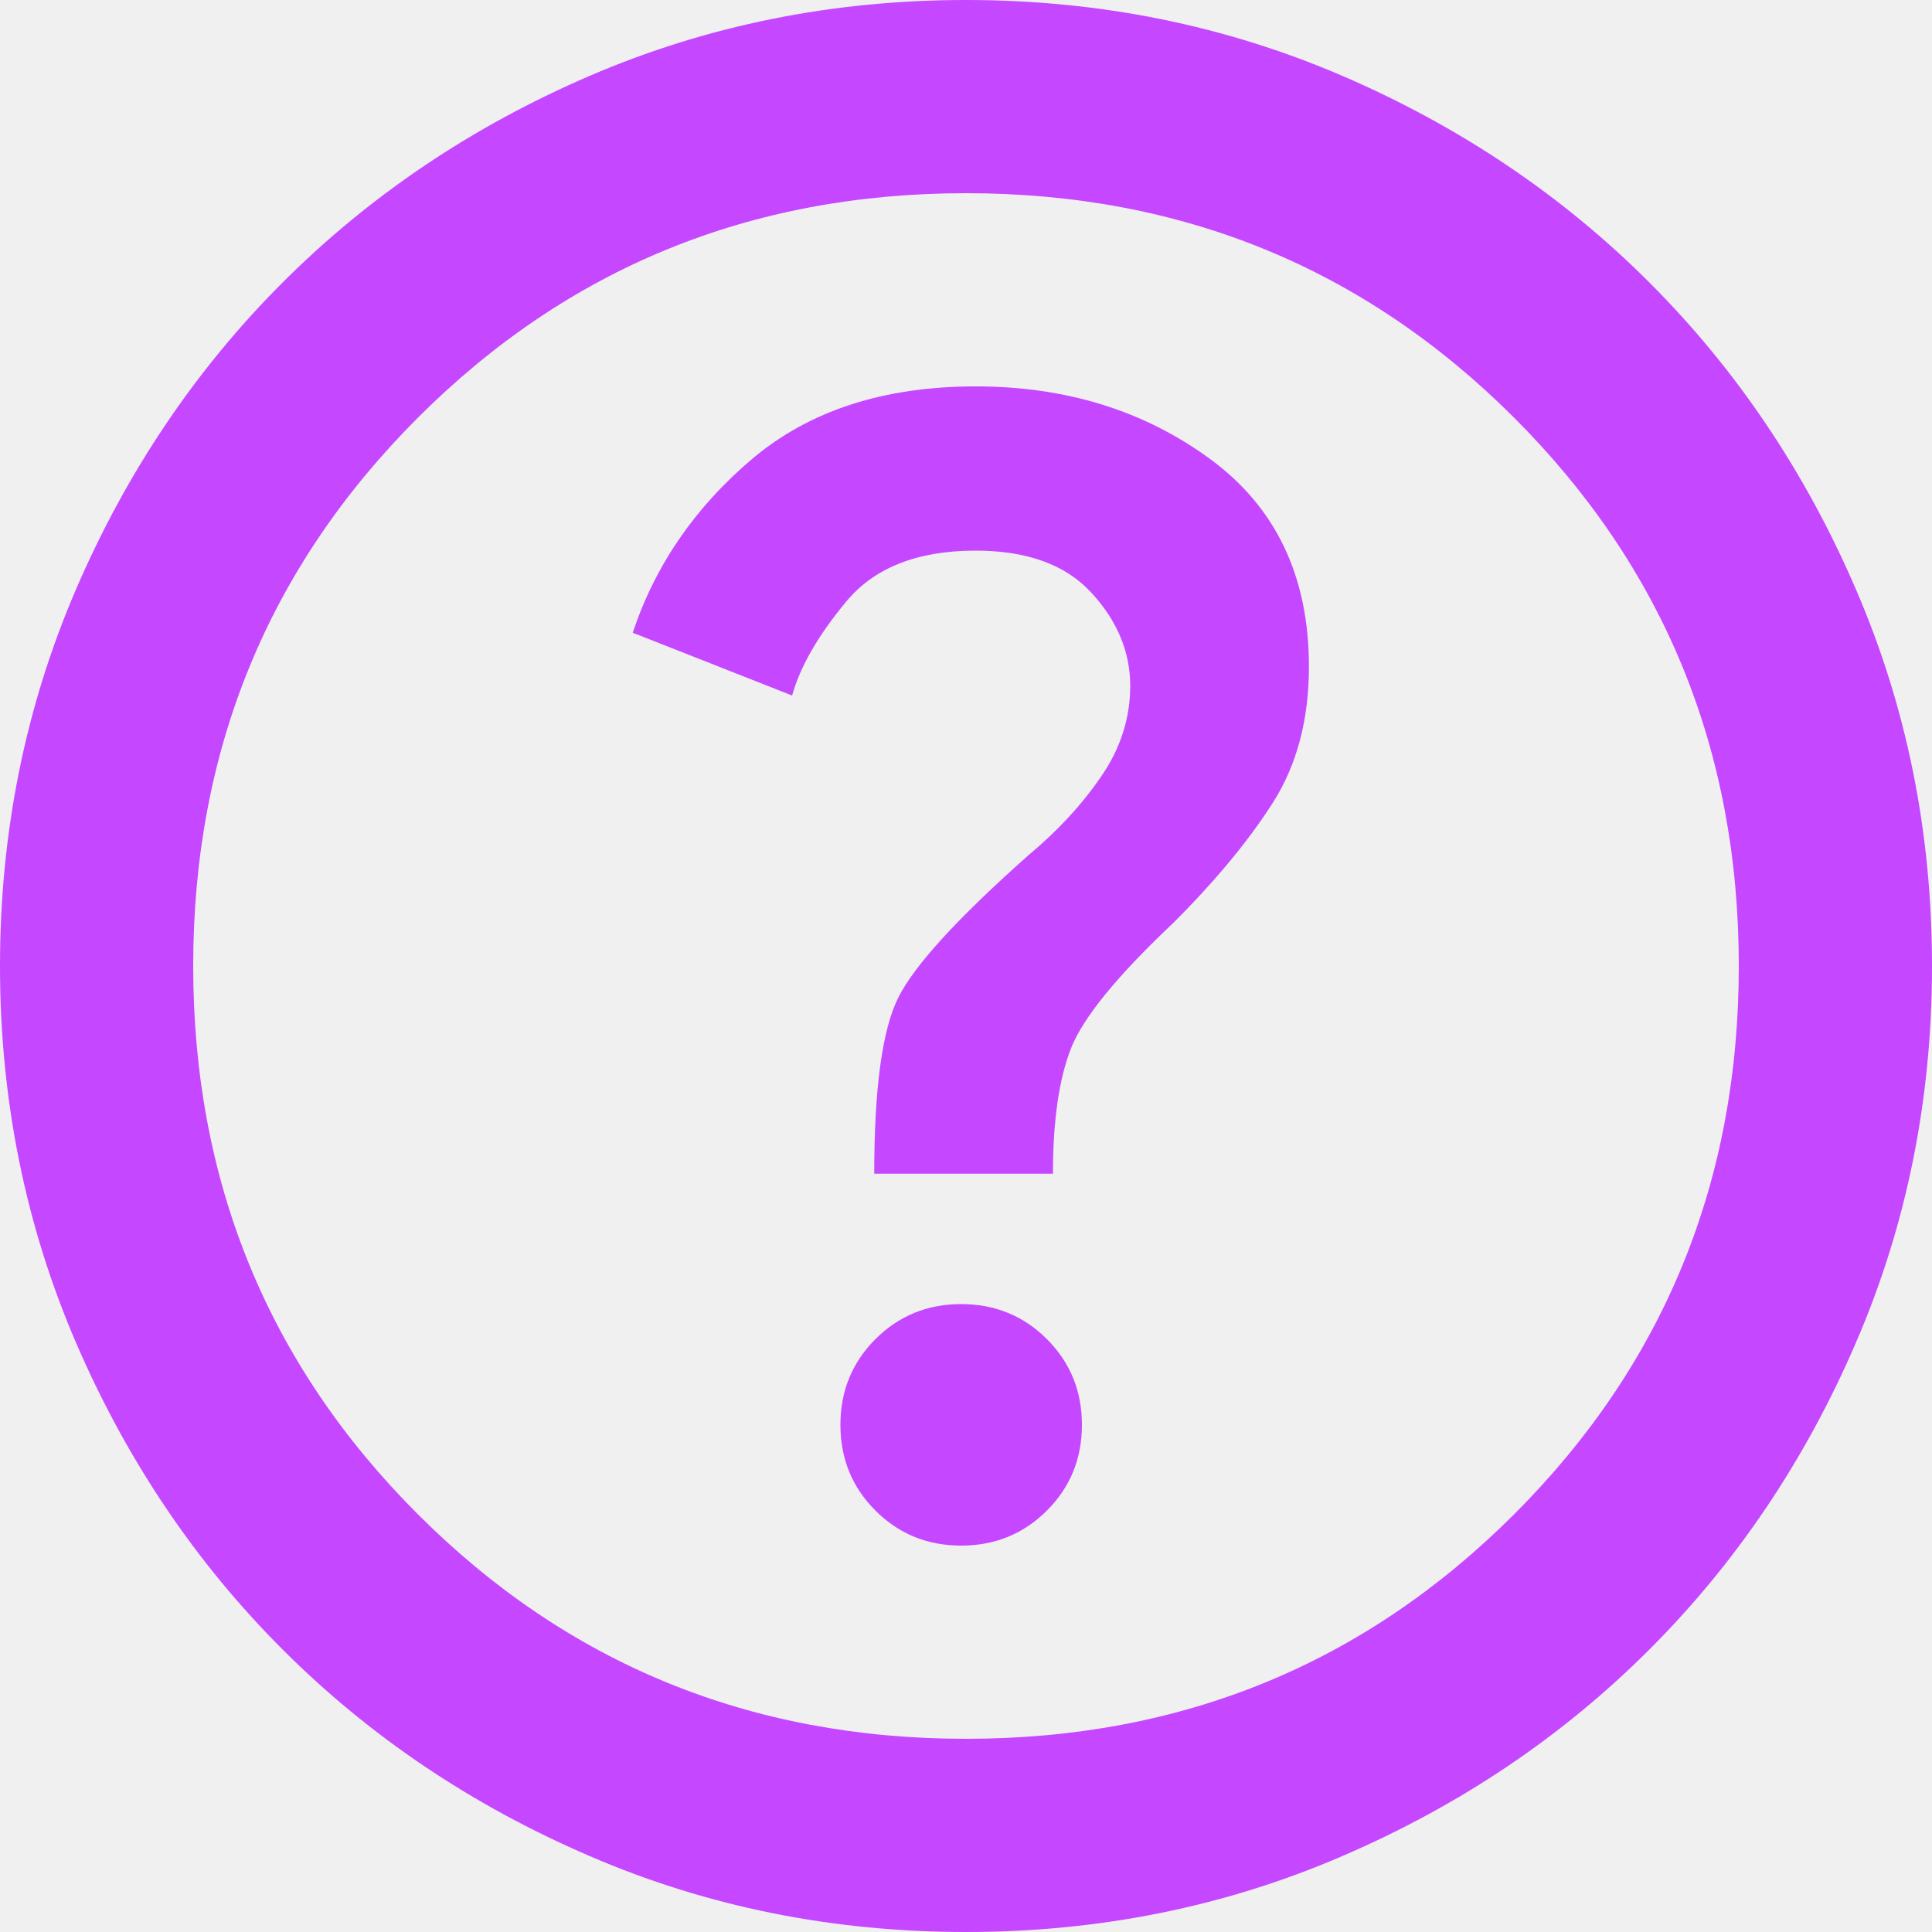
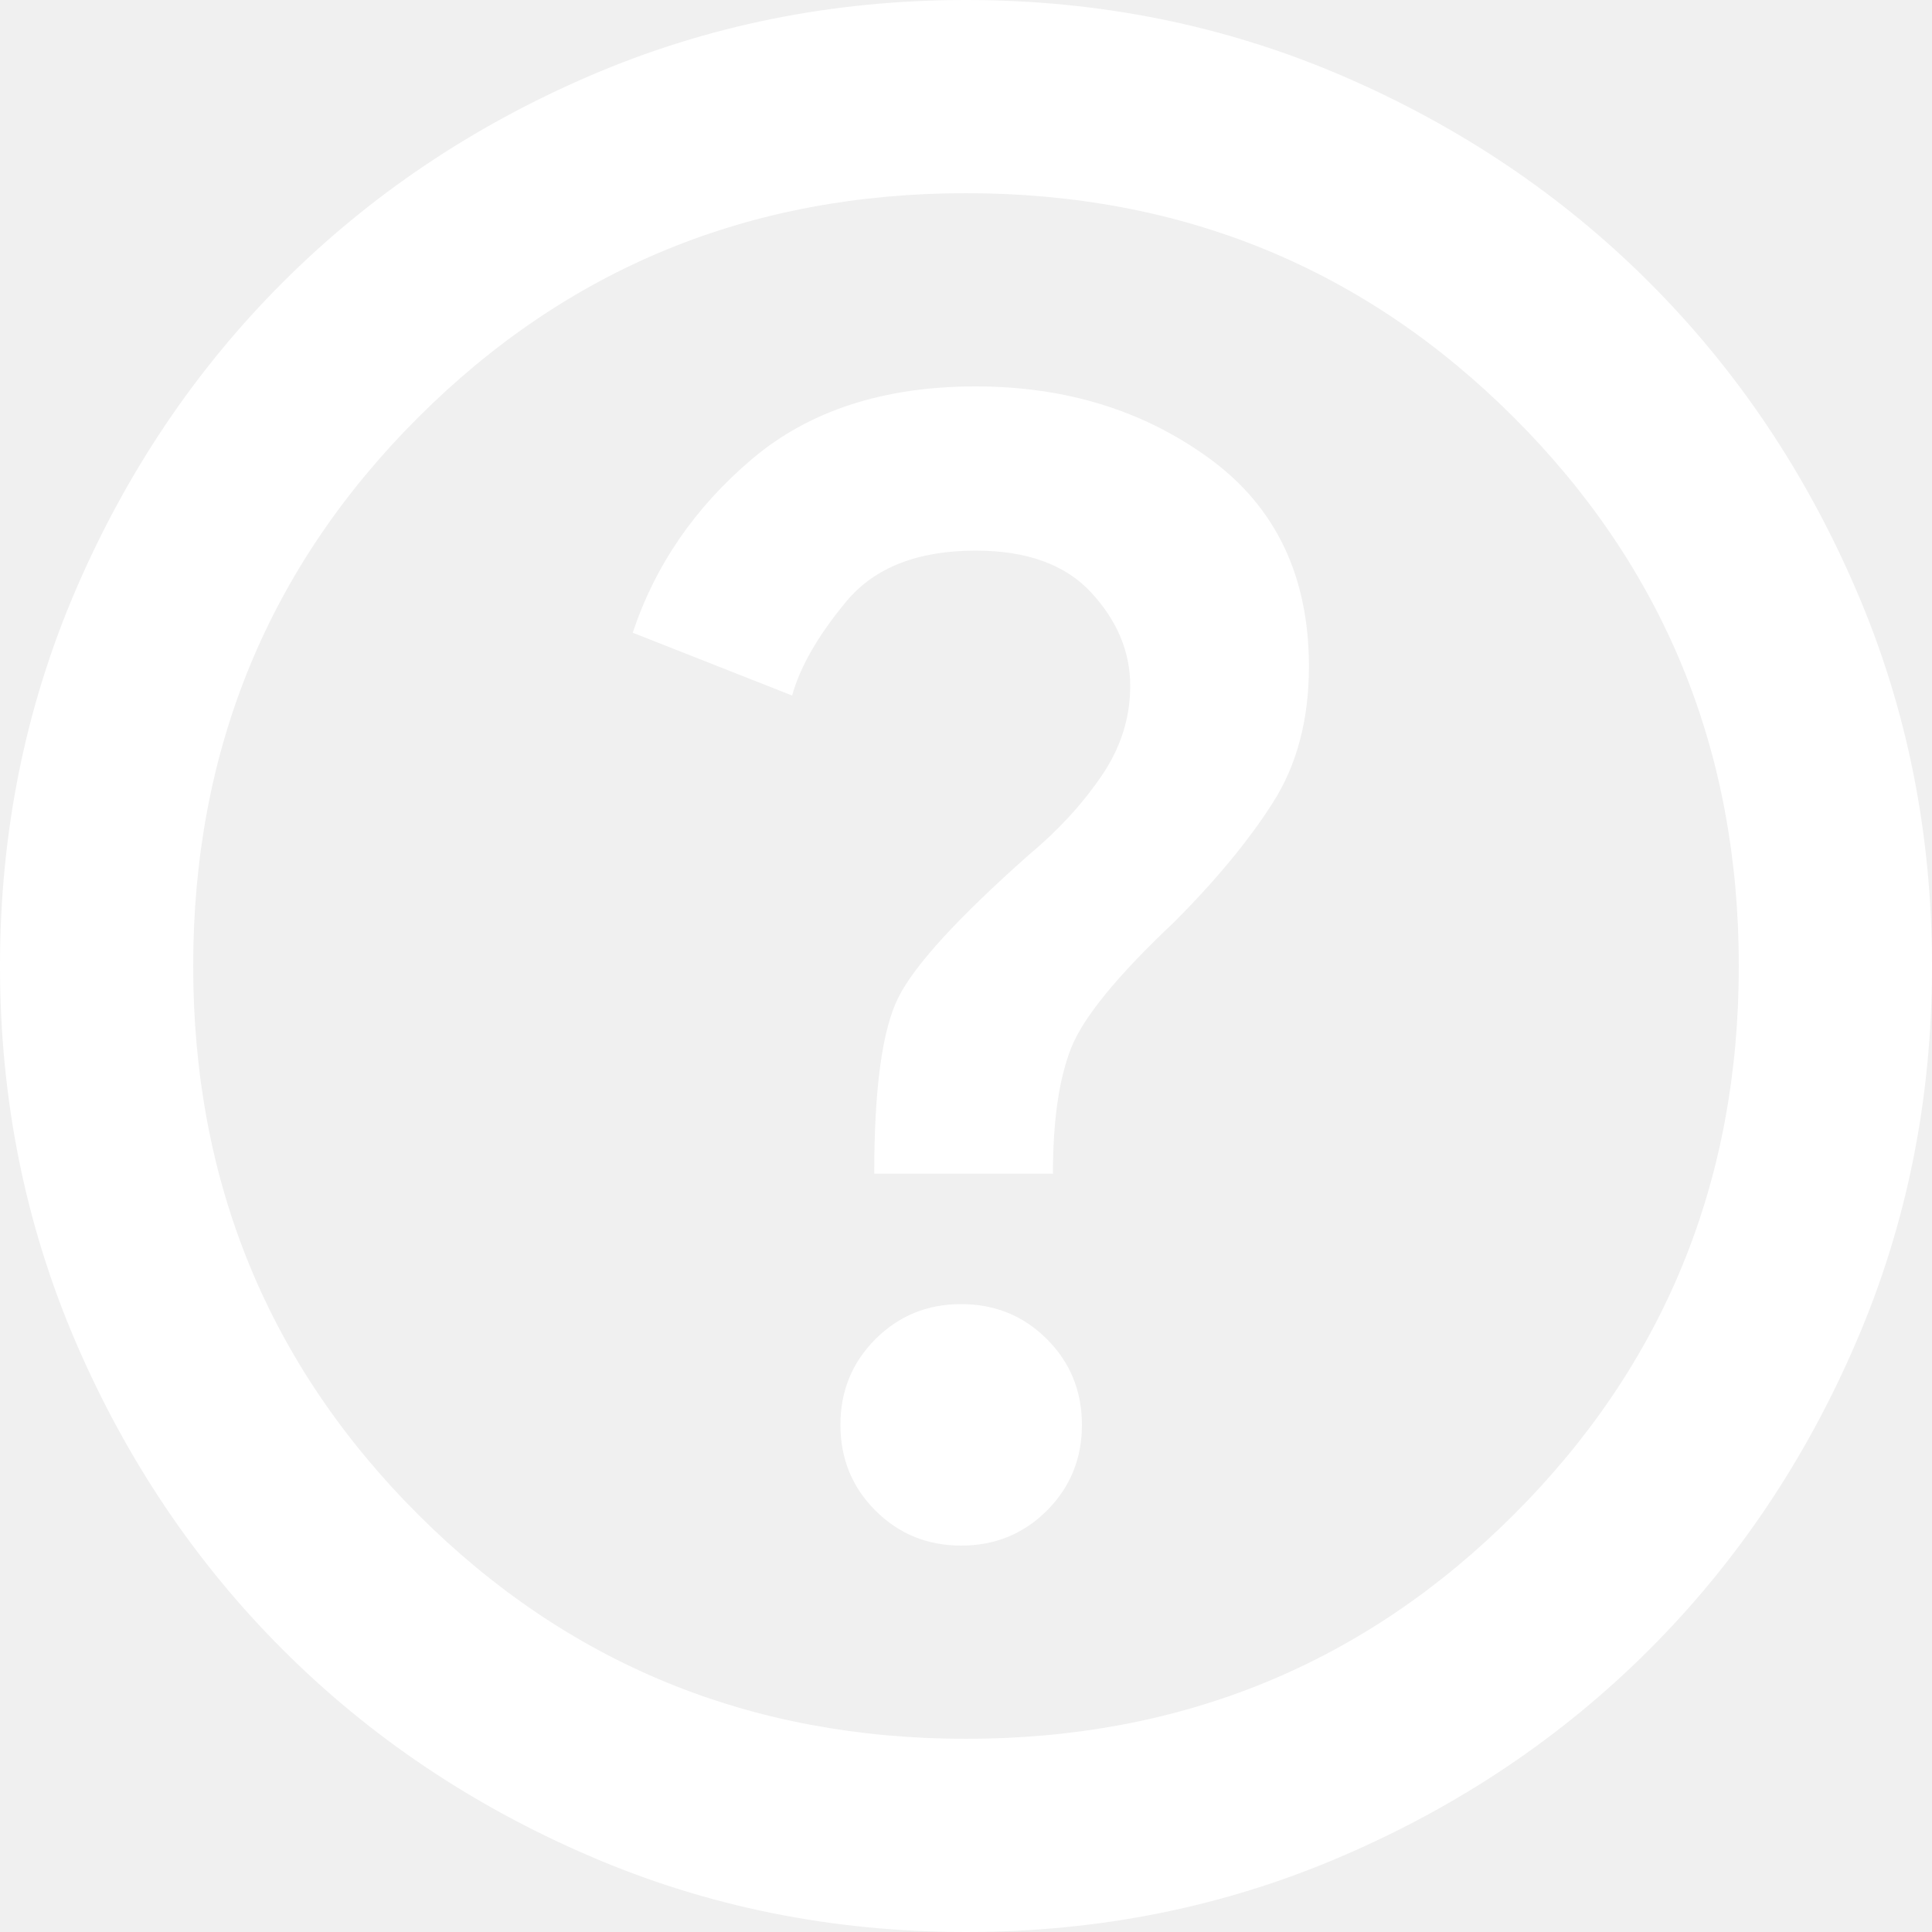
<svg xmlns="http://www.w3.org/2000/svg" width="20" height="20" viewBox="0 0 20 20" fill="none">
-   <path d="M9.95 16C10.3 16 10.596 15.879 10.838 15.637C11.079 15.396 11.2 15.1 11.2 14.75C11.2 14.4 11.079 14.104 10.838 13.863C10.596 13.621 10.3 13.5 9.95 13.5C9.6 13.5 9.304 13.621 9.062 13.863C8.821 14.104 8.7 14.4 8.7 14.75C8.7 15.1 8.821 15.396 9.062 15.637C9.304 15.879 9.6 16 9.95 16ZM9.05 12.15H10.9C10.9 11.6 10.963 11.167 11.088 10.85C11.213 10.533 11.567 10.1 12.15 9.55C12.583 9.117 12.925 8.704 13.175 8.312C13.425 7.921 13.55 7.45 13.55 6.9C13.55 5.967 13.208 5.25 12.525 4.75C11.842 4.25 11.033 4 10.1 4C9.15 4 8.379 4.25 7.787 4.75C7.196 5.25 6.783 5.85 6.55 6.55L8.2 7.2C8.283 6.9 8.471 6.575 8.762 6.225C9.054 5.875 9.5 5.7 10.1 5.7C10.633 5.7 11.033 5.846 11.3 6.138C11.567 6.429 11.7 6.75 11.7 7.1C11.7 7.433 11.6 7.746 11.4 8.037C11.2 8.329 10.95 8.6 10.65 8.85C9.917 9.5 9.467 9.992 9.3 10.325C9.133 10.658 9.05 11.267 9.05 12.15ZM10 20C8.617 20 7.317 19.738 6.1 19.212C4.883 18.688 3.825 17.975 2.925 17.075C2.025 16.175 1.312 15.117 0.787 13.9C0.263 12.683 0 11.383 0 10C0 8.617 0.263 7.317 0.787 6.1C1.312 4.883 2.025 3.825 2.925 2.925C3.825 2.025 4.883 1.312 6.1 0.787C7.317 0.263 8.617 0 10 0C11.383 0 12.683 0.263 13.9 0.787C15.117 1.312 16.175 2.025 17.075 2.925C17.975 3.825 18.688 4.883 19.212 6.1C19.738 7.317 20 8.617 20 10C20 11.383 19.738 12.683 19.212 13.9C18.688 15.117 17.975 16.175 17.075 17.075C16.175 17.975 15.117 18.688 13.9 19.212C12.683 19.738 11.383 20 10 20ZM10 18C12.233 18 14.125 17.225 15.675 15.675C17.225 14.125 18 12.233 18 10C18 7.767 17.225 5.875 15.675 4.325C14.125 2.775 12.233 2 10 2C7.767 2 5.875 2.775 4.325 4.325C2.775 5.875 2 7.767 2 10C2 12.233 2.775 14.125 4.325 15.675C5.875 17.225 7.767 18 10 18Z" fill="#C547FF" />
+   <path d="M9.95 16C10.3 16 10.596 15.879 10.838 15.637C11.079 15.396 11.2 15.1 11.2 14.75C11.2 14.4 11.079 14.104 10.838 13.863C10.596 13.621 10.3 13.5 9.95 13.5C9.6 13.5 9.304 13.621 9.062 13.863C8.821 14.104 8.7 14.4 8.7 14.75C8.7 15.1 8.821 15.396 9.062 15.637C9.304 15.879 9.6 16 9.95 16ZM9.05 12.15H10.9C10.9 11.6 10.963 11.167 11.088 10.85C11.213 10.533 11.567 10.1 12.15 9.55C12.583 9.117 12.925 8.704 13.175 8.312C13.425 7.921 13.55 7.45 13.55 6.9C13.55 5.967 13.208 5.25 12.525 4.75C11.842 4.25 11.033 4 10.1 4C9.15 4 8.379 4.25 7.787 4.75C7.196 5.25 6.783 5.85 6.55 6.55L8.2 7.2C8.283 6.9 8.471 6.575 8.762 6.225C9.054 5.875 9.5 5.7 10.1 5.7C10.633 5.7 11.033 5.846 11.3 6.138C11.567 6.429 11.7 6.75 11.7 7.1C11.7 7.433 11.6 7.746 11.4 8.037C11.2 8.329 10.95 8.6 10.65 8.85C9.917 9.5 9.467 9.992 9.3 10.325C9.133 10.658 9.05 11.267 9.05 12.15ZM10 20C8.617 20 7.317 19.738 6.1 19.212C4.883 18.688 3.825 17.975 2.925 17.075C2.025 16.175 1.312 15.117 0.787 13.9C0.263 12.683 0 11.383 0 10C0 8.617 0.263 7.317 0.787 6.1C1.312 4.883 2.025 3.825 2.925 2.925C3.825 2.025 4.883 1.312 6.1 0.787C7.317 0.263 8.617 0 10 0C11.383 0 12.683 0.263 13.9 0.787C15.117 1.312 16.175 2.025 17.075 2.925C17.975 3.825 18.688 4.883 19.212 6.1C19.738 7.317 20 8.617 20 10C20 11.383 19.738 12.683 19.212 13.9C18.688 15.117 17.975 16.175 17.075 17.075C16.175 17.975 15.117 18.688 13.9 19.212C12.683 19.738 11.383 20 10 20ZM10 18C12.233 18 14.125 17.225 15.675 15.675C17.225 14.125 18 12.233 18 10C18 7.767 17.225 5.875 15.675 4.325C14.125 2.775 12.233 2 10 2C7.767 2 5.875 2.775 4.325 4.325C2.775 5.875 2 7.767 2 10C2 12.233 2.775 14.125 4.325 15.675C5.875 17.225 7.767 18 10 18Z" fill="#fff" />
</svg>
